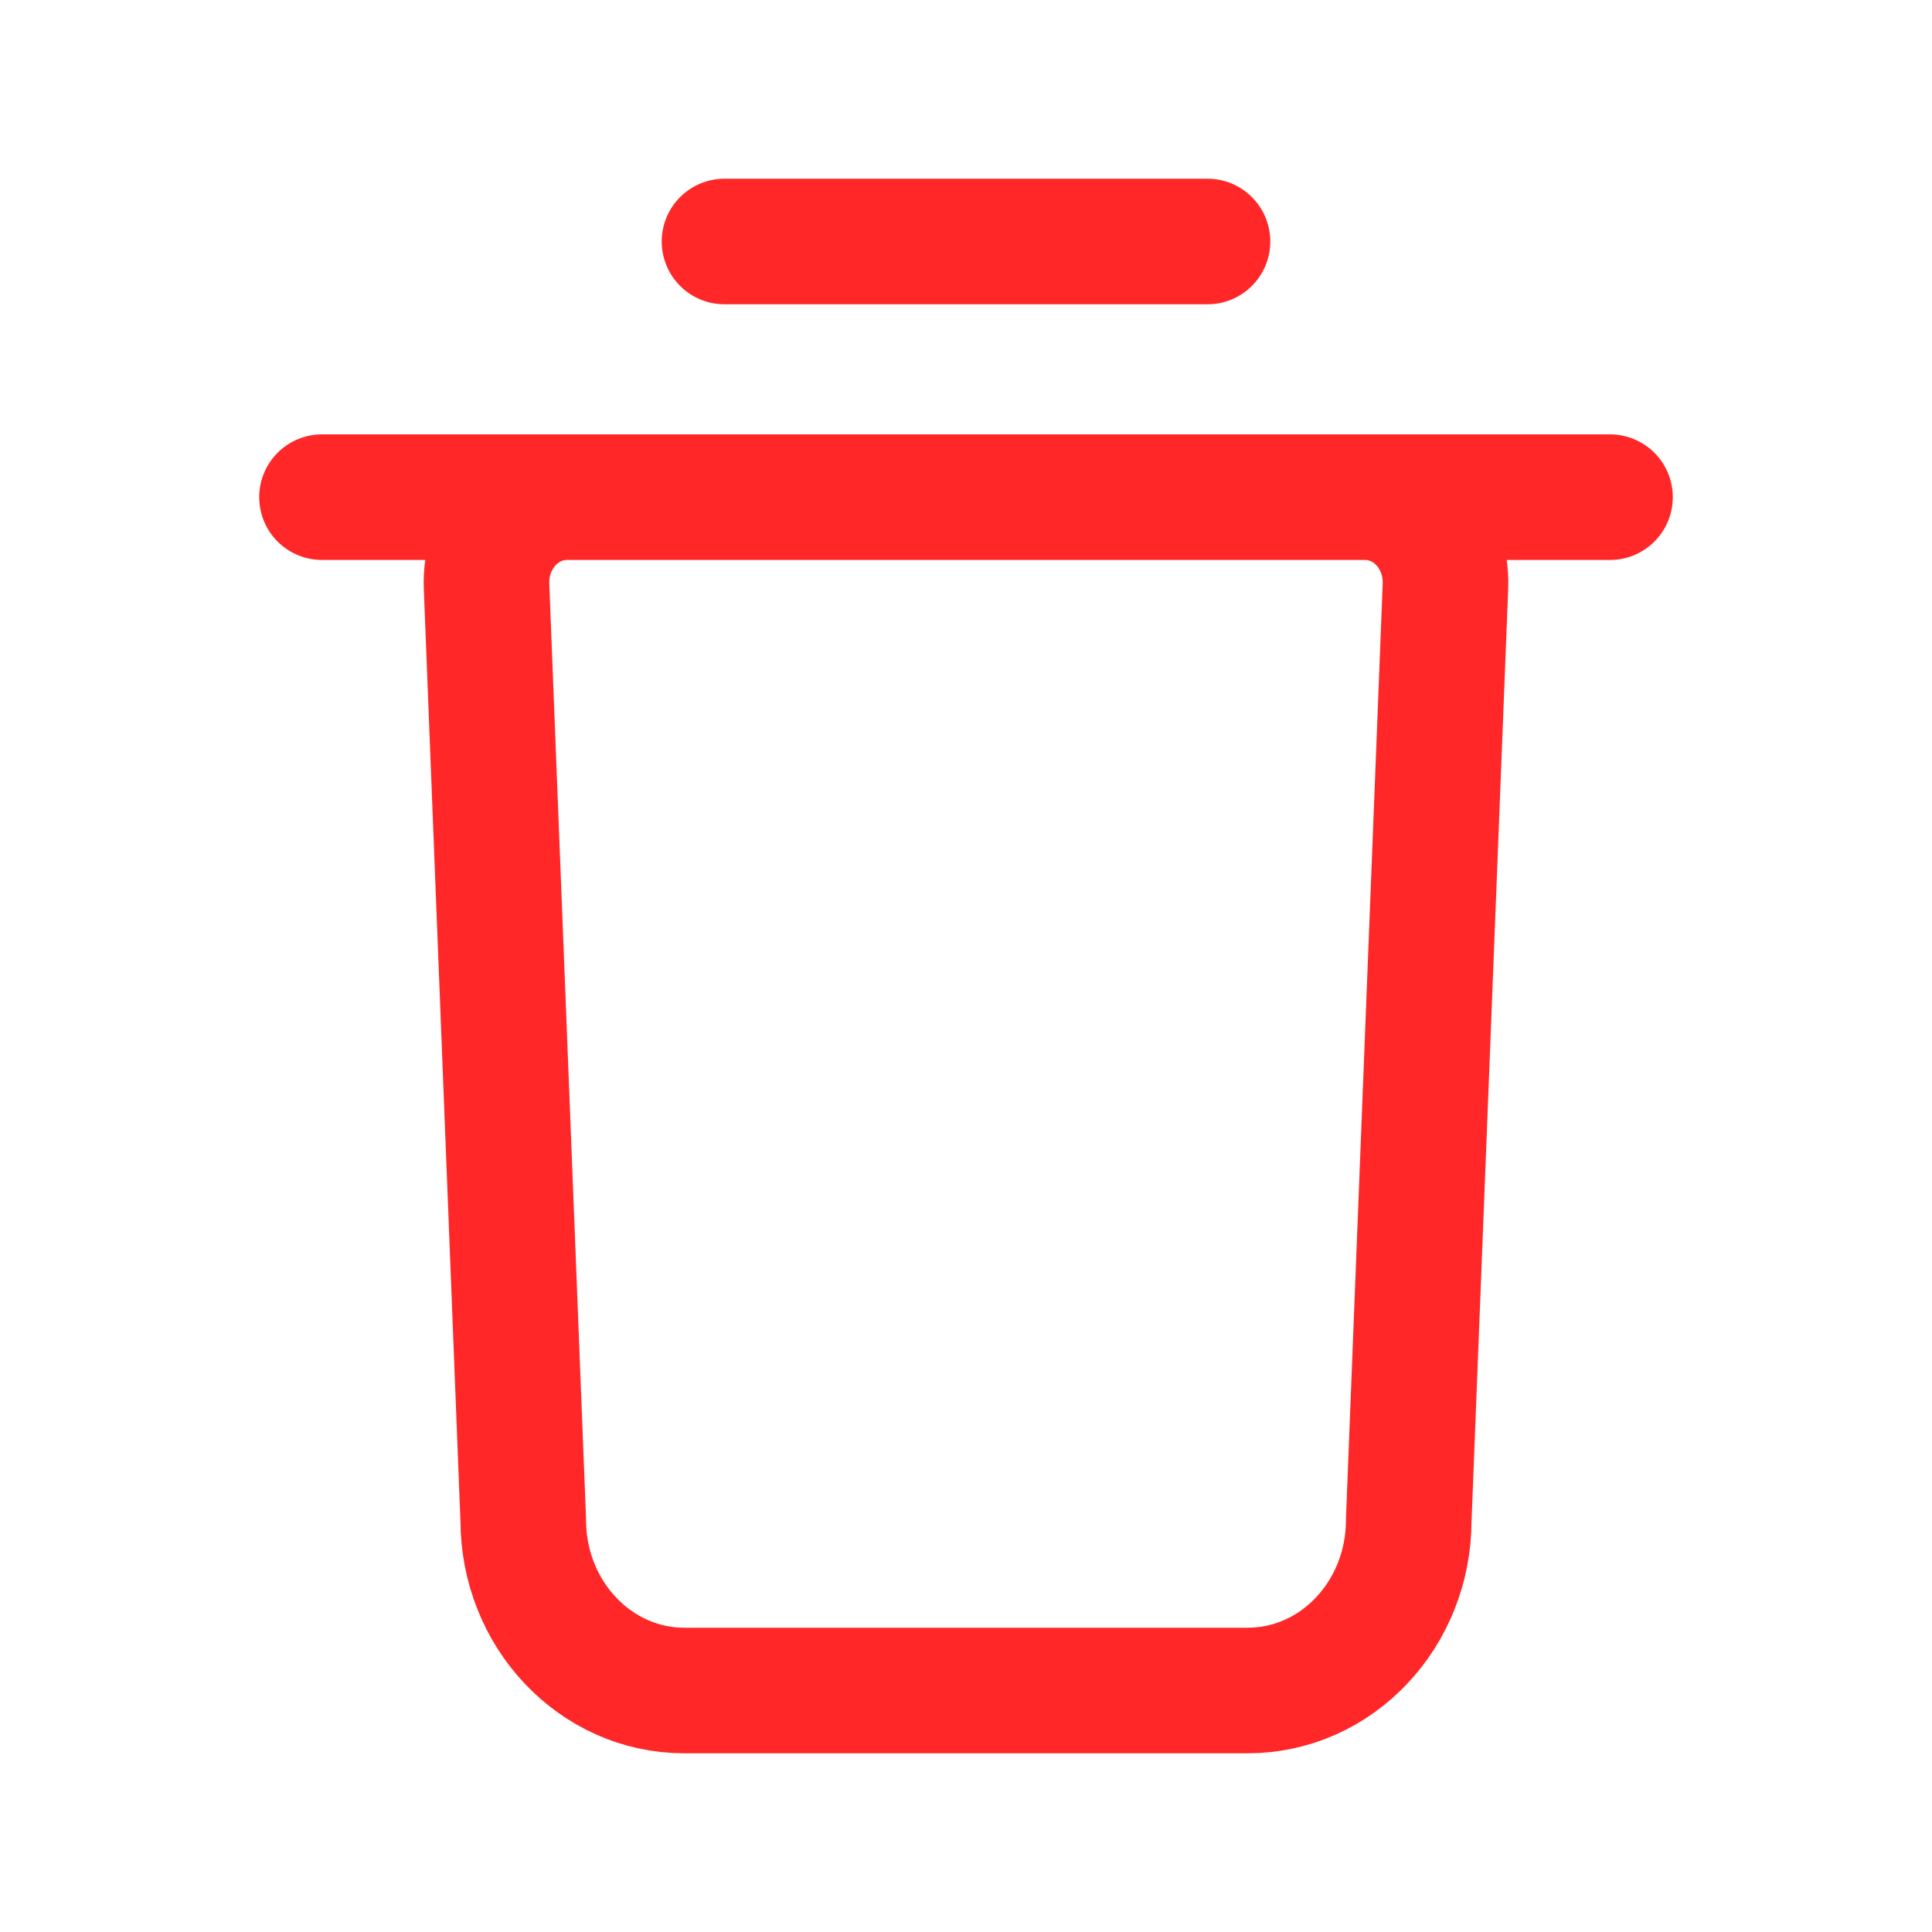
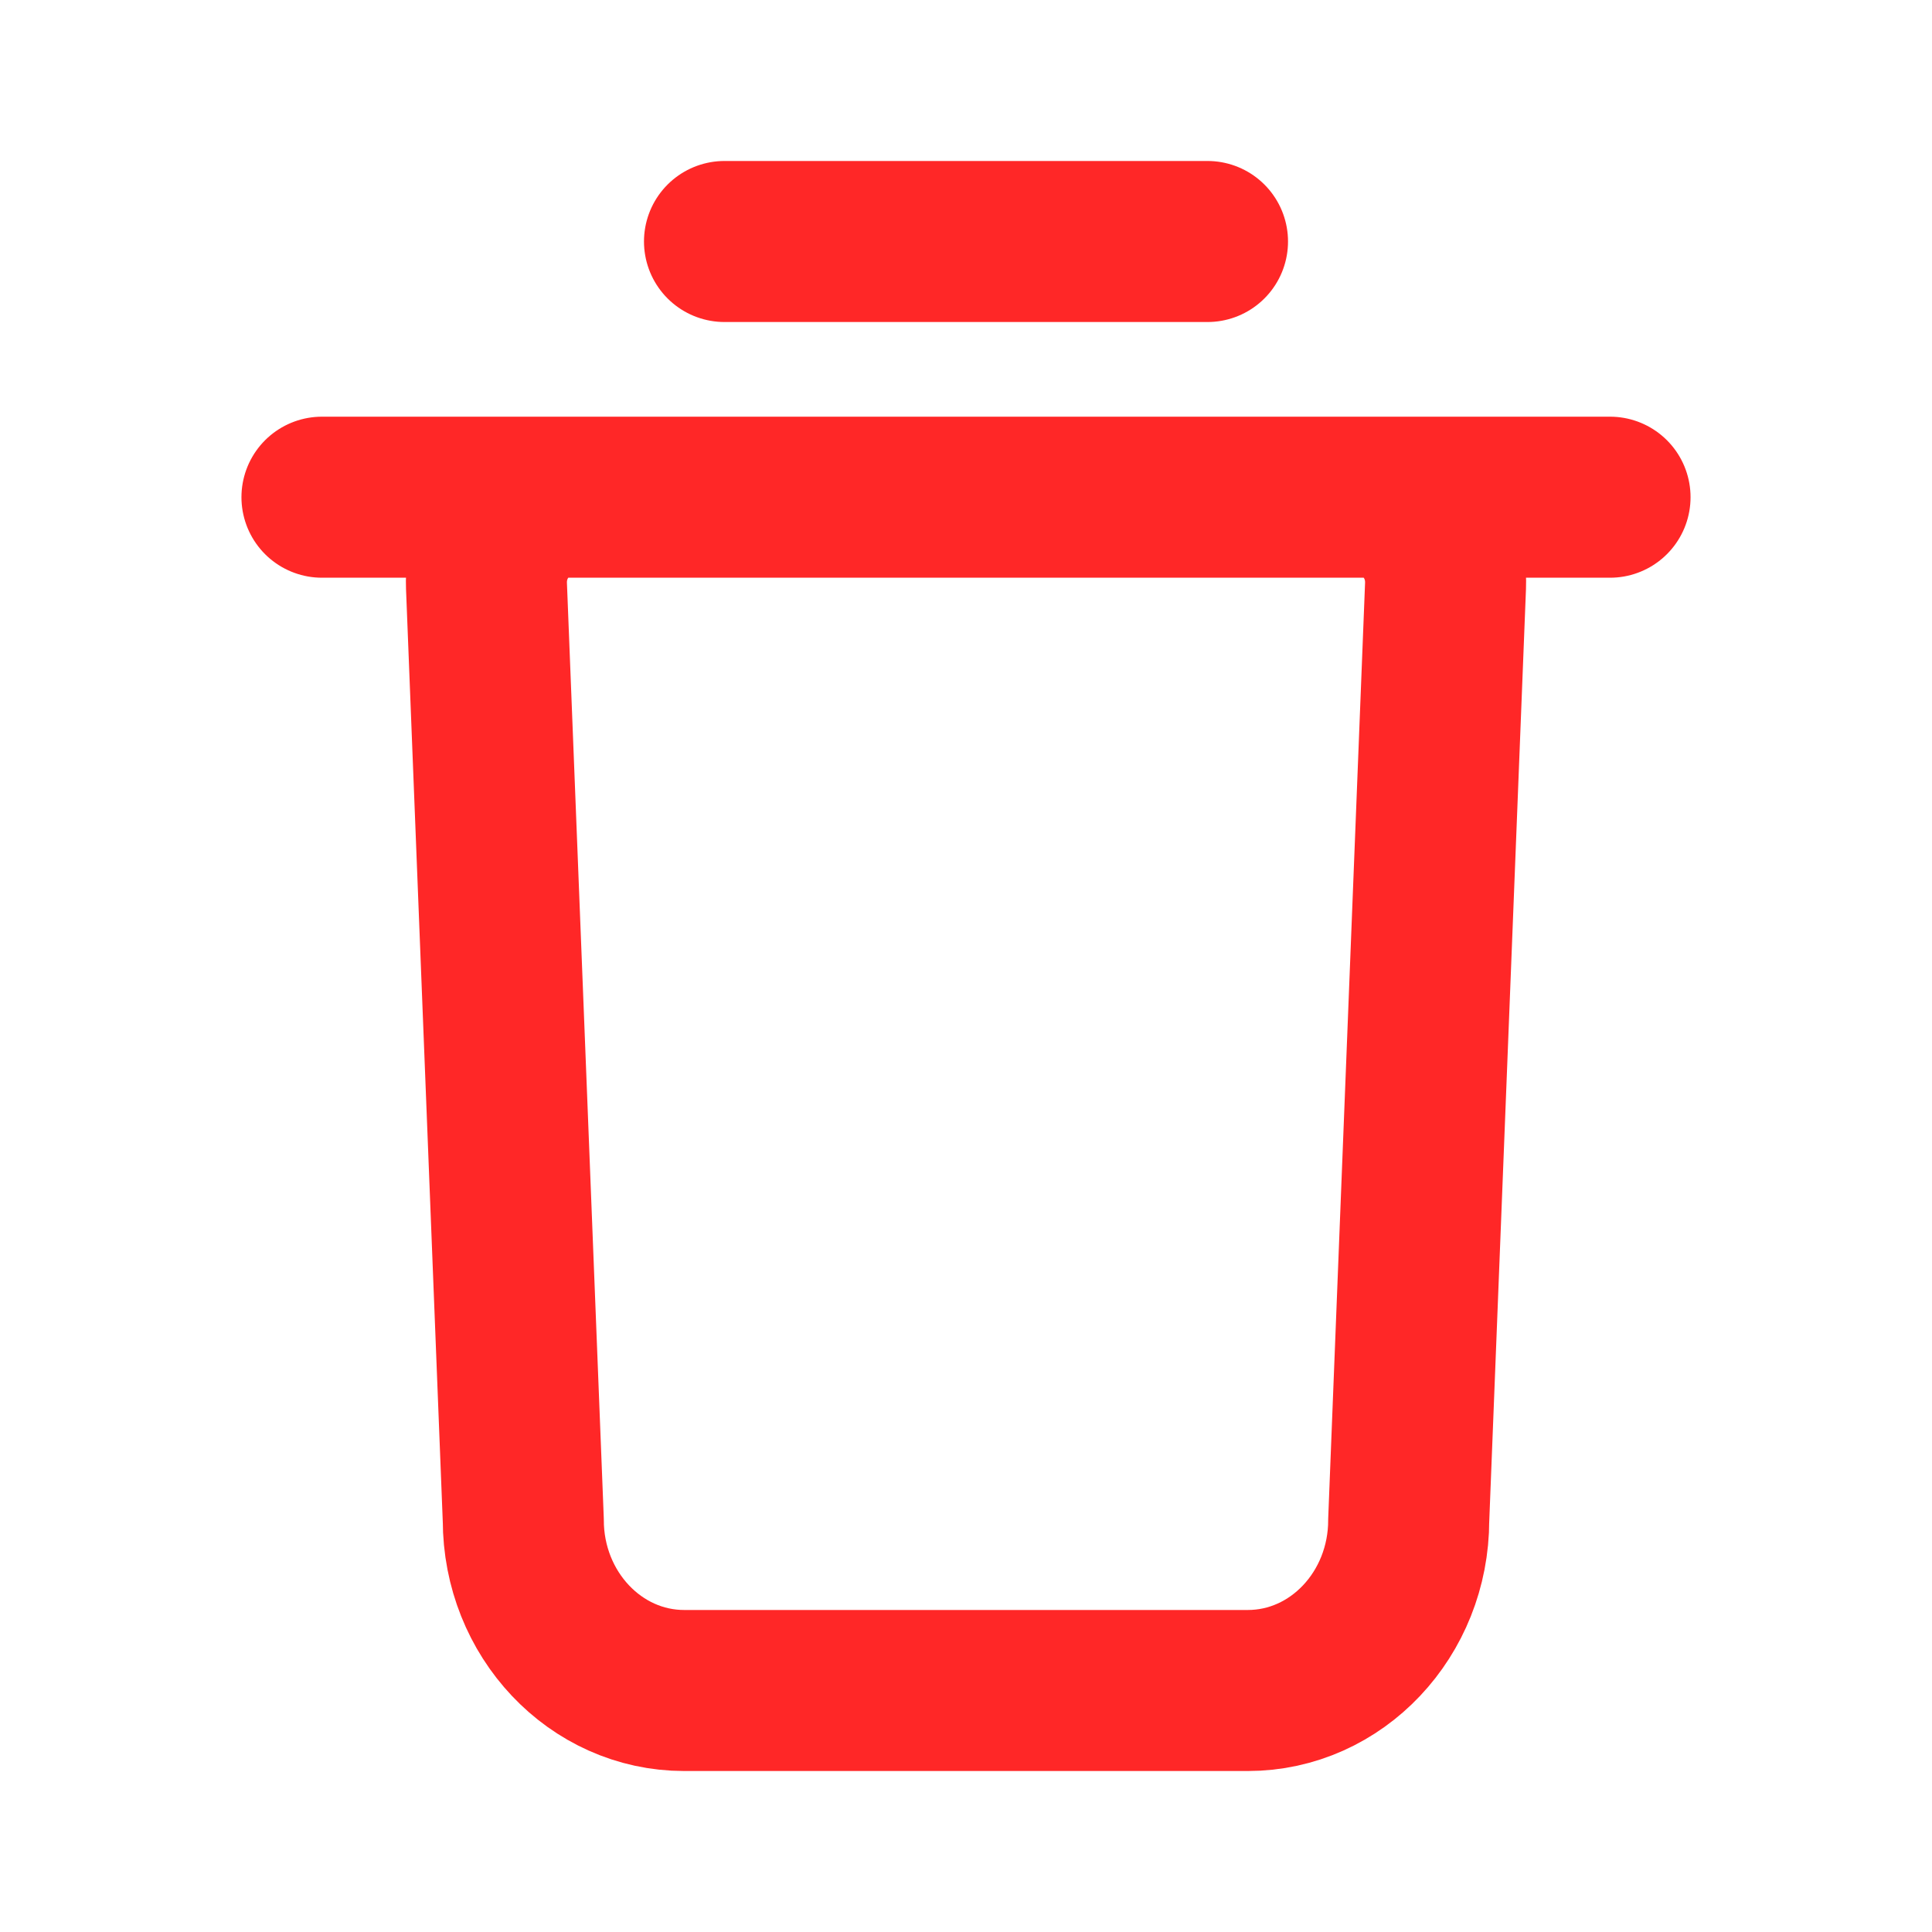
- <svg xmlns="http://www.w3.org/2000/svg" width="18" height="18" viewBox="0 0 18 18" fill="none">
-   <path d="M3 4.632H15M6.75 2.25H11.25M11.625 15.75H6.375C5.547 15.75 4.875 15.039 4.875 14.162L4.533 5.46C4.515 5.008 4.856 4.632 5.282 4.632H12.718C13.145 4.632 13.485 5.008 13.467 5.46L13.125 14.162C13.125 15.039 12.454 15.75 11.625 15.75Z" stroke="#FF2727" stroke-width="1.17" stroke-linecap="round" />
+ <svg xmlns="http://www.w3.org/2000/svg" width="20" height="20" viewBox="0 0 20 20" fill="none">
+   <path d="M3.333 5.147H16.667M7.5 2.5H12.5M12.917 17.5H7.083C6.163 17.5 5.417 16.71 5.417 15.735L5.036 6.066C5.016 5.565 5.395 5.147 5.869 5.147H14.131C14.605 5.147 14.984 5.565 14.964 6.066L14.583 15.735C14.583 16.71 13.837 17.5 12.917 17.5Z" stroke="#FF2727" stroke-width="1.667" stroke-linecap="round" />
</svg>
